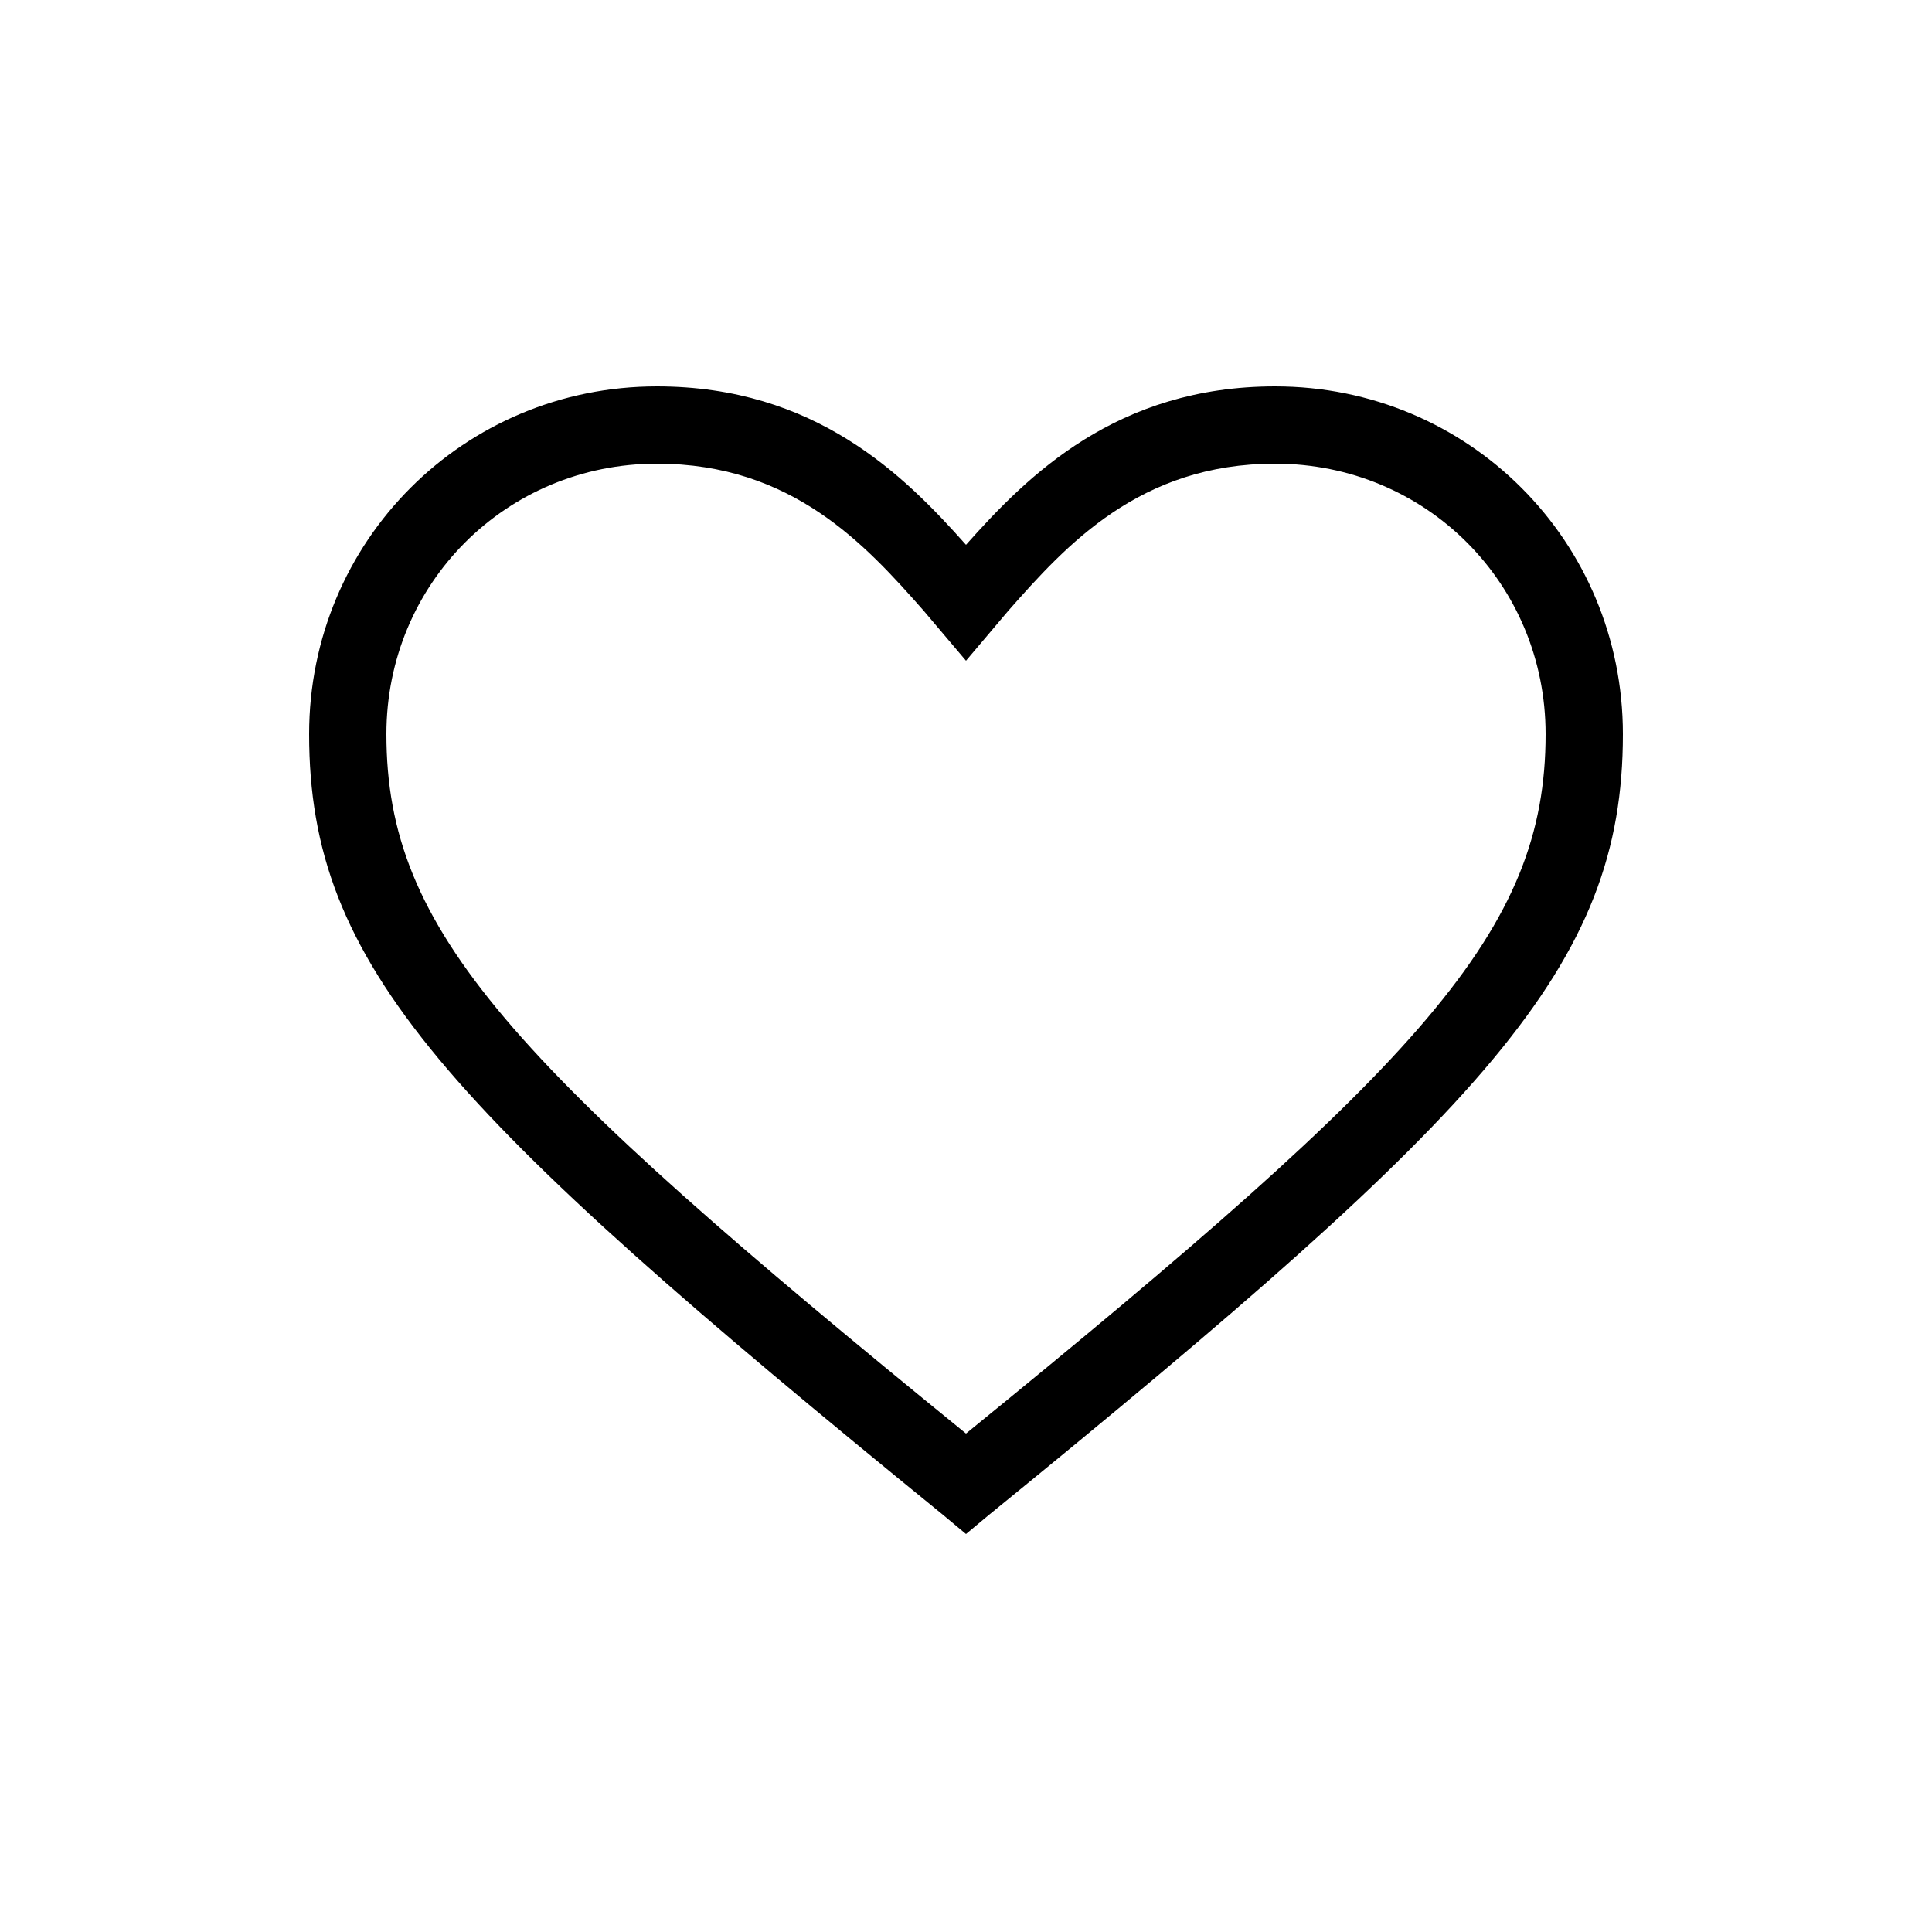
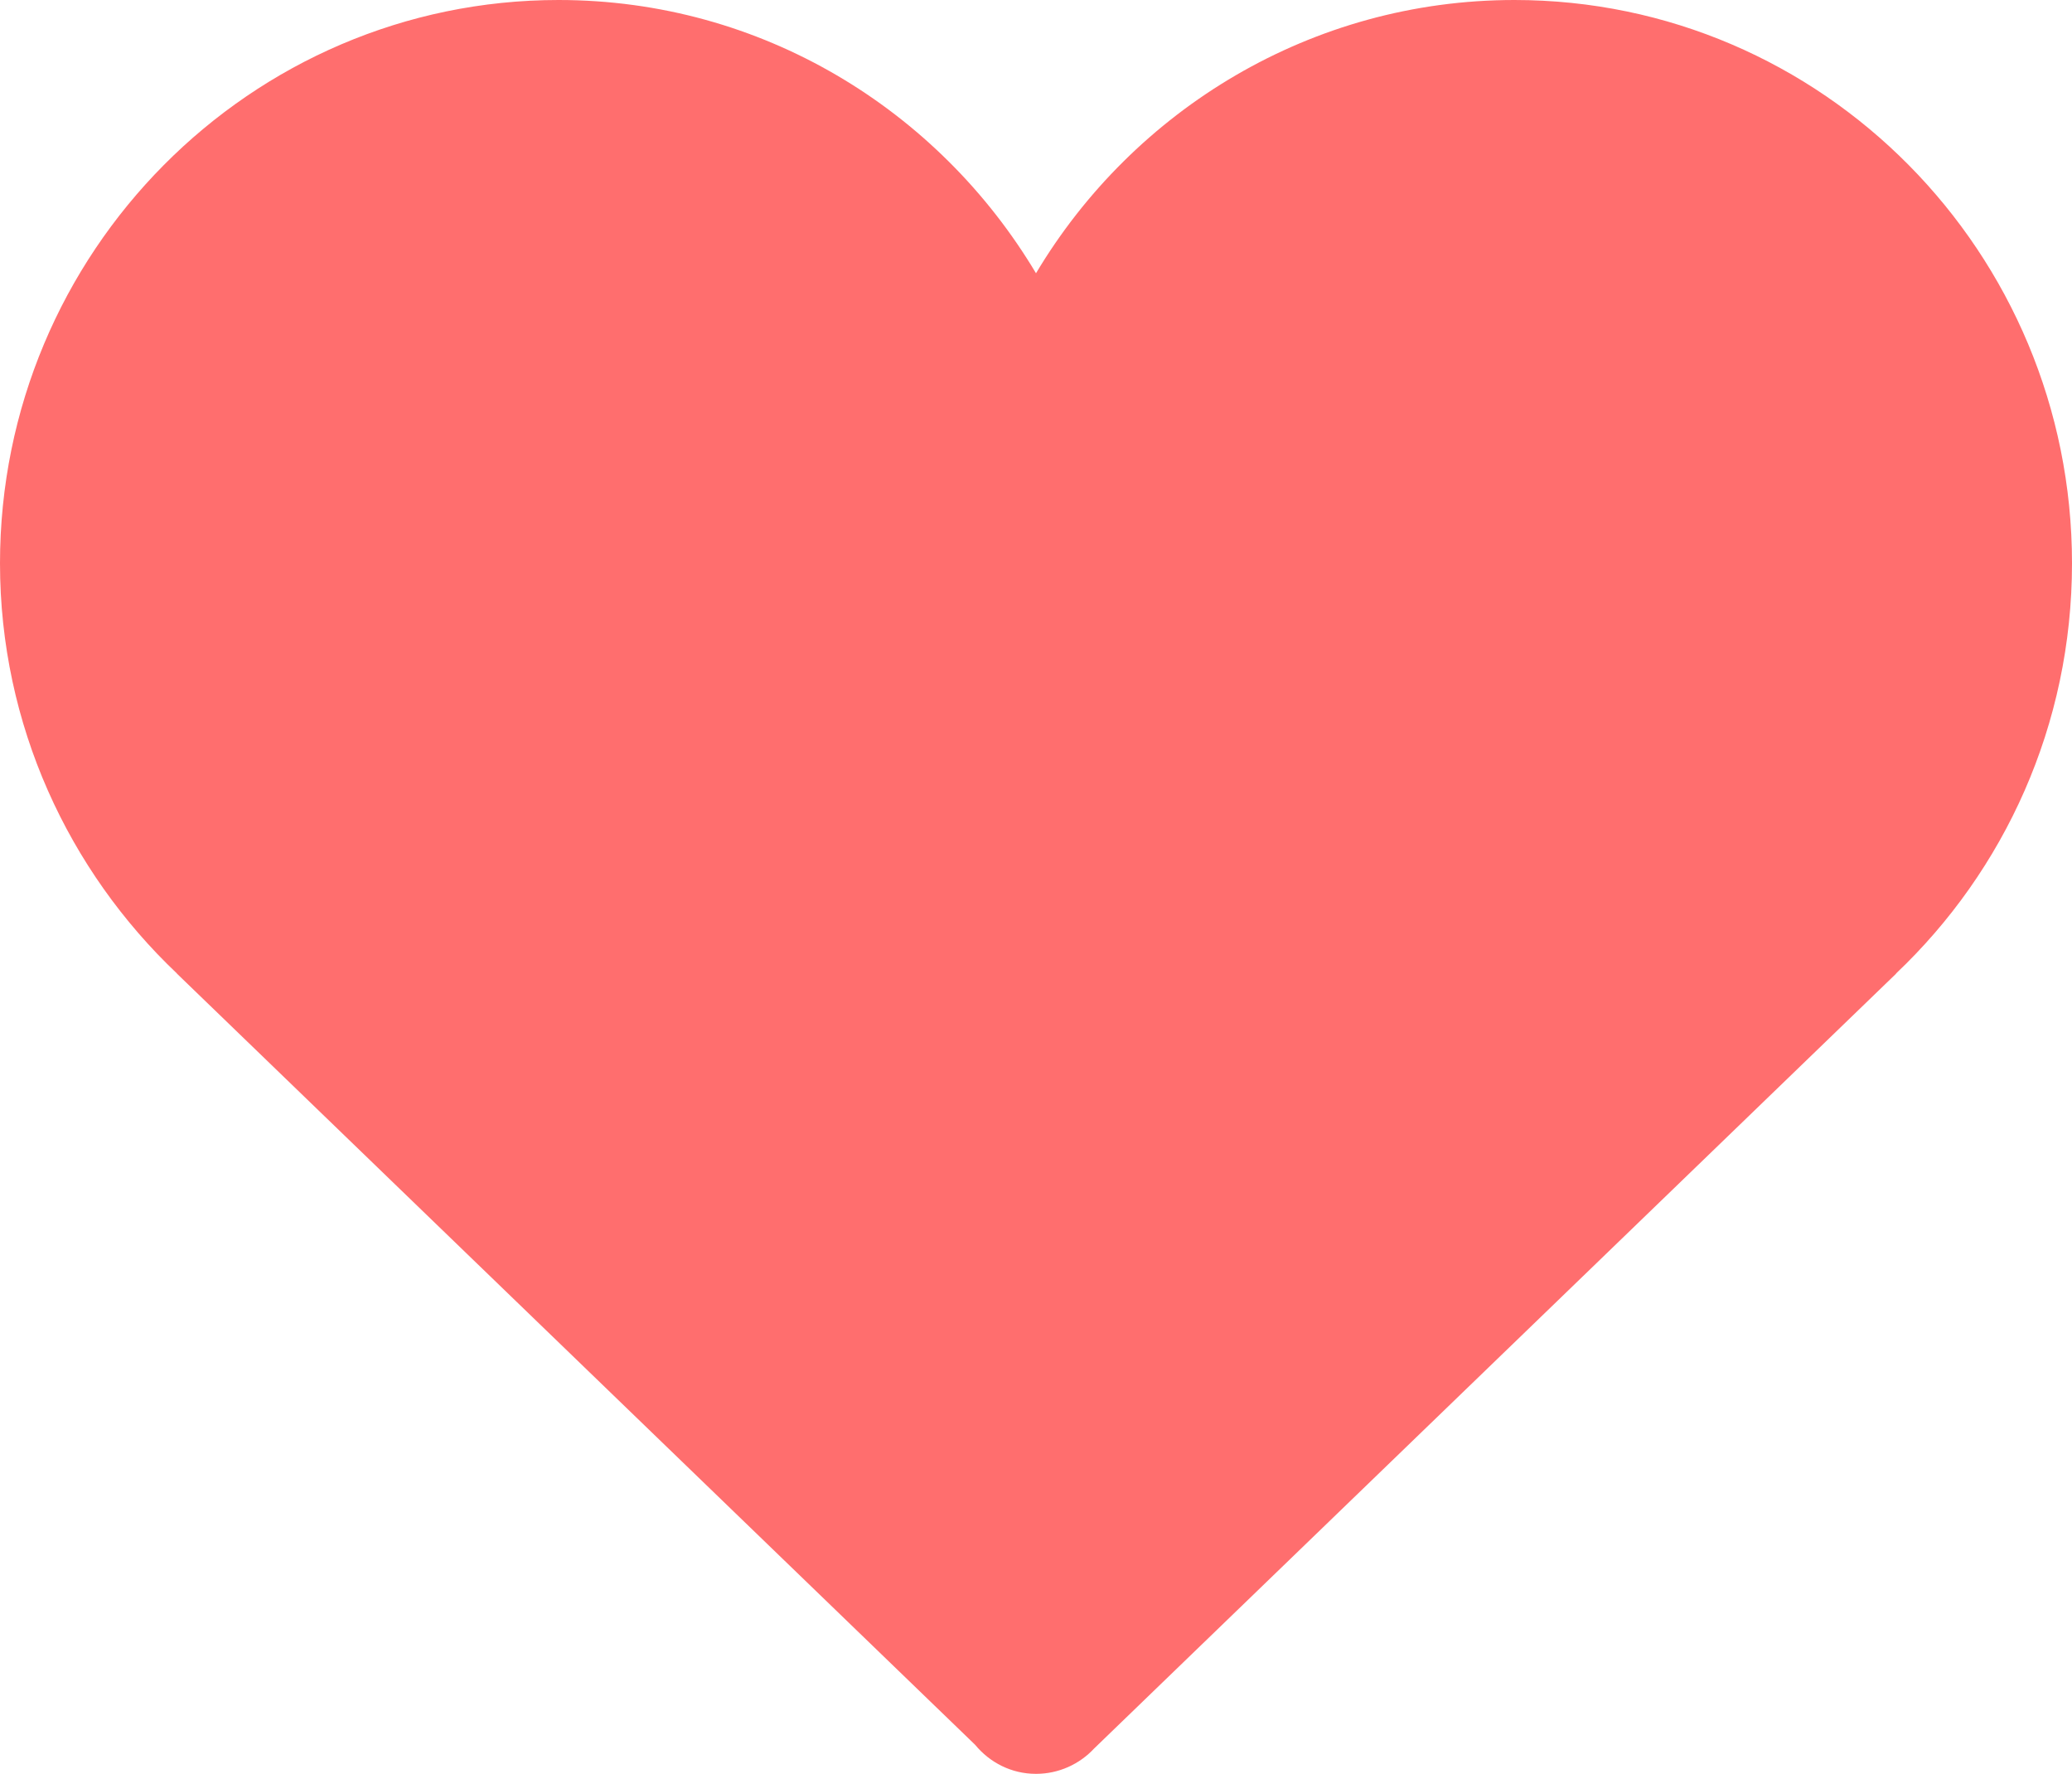
- <svg xmlns="http://www.w3.org/2000/svg" viewBox="0 0 50 50" enable-background="new 0 0 50 50">
-   <path d="M25 39.7l-.6-.5C11.5 28.7 8 25 8 19c0-5 4-9 9-9 4.1 0 6.4 2.3 8 4.1 1.6-1.8 3.9-4.1 8-4.1 5 0 9 4 9 9 0 6-3.5 9.7-16.4 20.2l-.6.5zM17 12c-3.9 0-7 3.1-7 7 0 5.1 3.2 8.5 15 18.1 11.8-9.6 15-13 15-18.1 0-3.9-3.1-7-7-7-3.5 0-5.4 2.1-6.9 3.8L25 17.1l-1.1-1.3C22.4 14.1 20.5 12 17 12z" />
+ <svg xmlns="http://www.w3.org/2000/svg" version="1.1" id="Layer_1" x="0px" y="0px" width="500px" height="427.963px" viewBox="0 0 500 427.963" enable-background="new 0 0 500 427.963" xml:space="preserve">
+   <path opacity="0.75" fill="#FF3E3E" enable-background="new    " d="M500,135.902C500,60.89,439.764,0,365.452,0  C316.5,0,273.542,26.473,250,65.925C226.458,26.473,183.75,0,134.793,0C60.477,0.004,0,60.885,0,135.902  c0,39.03,16.588,74.2,42.708,98.973h-0.037L235.3,420.944c3.535,4.288,8.765,7.019,14.7,7.019c5.504,0,10.527-2.354,14.029-6.116  l193.563-186.971h-0.061C483.671,210.102,500,174.941,500,135.902" />
</svg>
